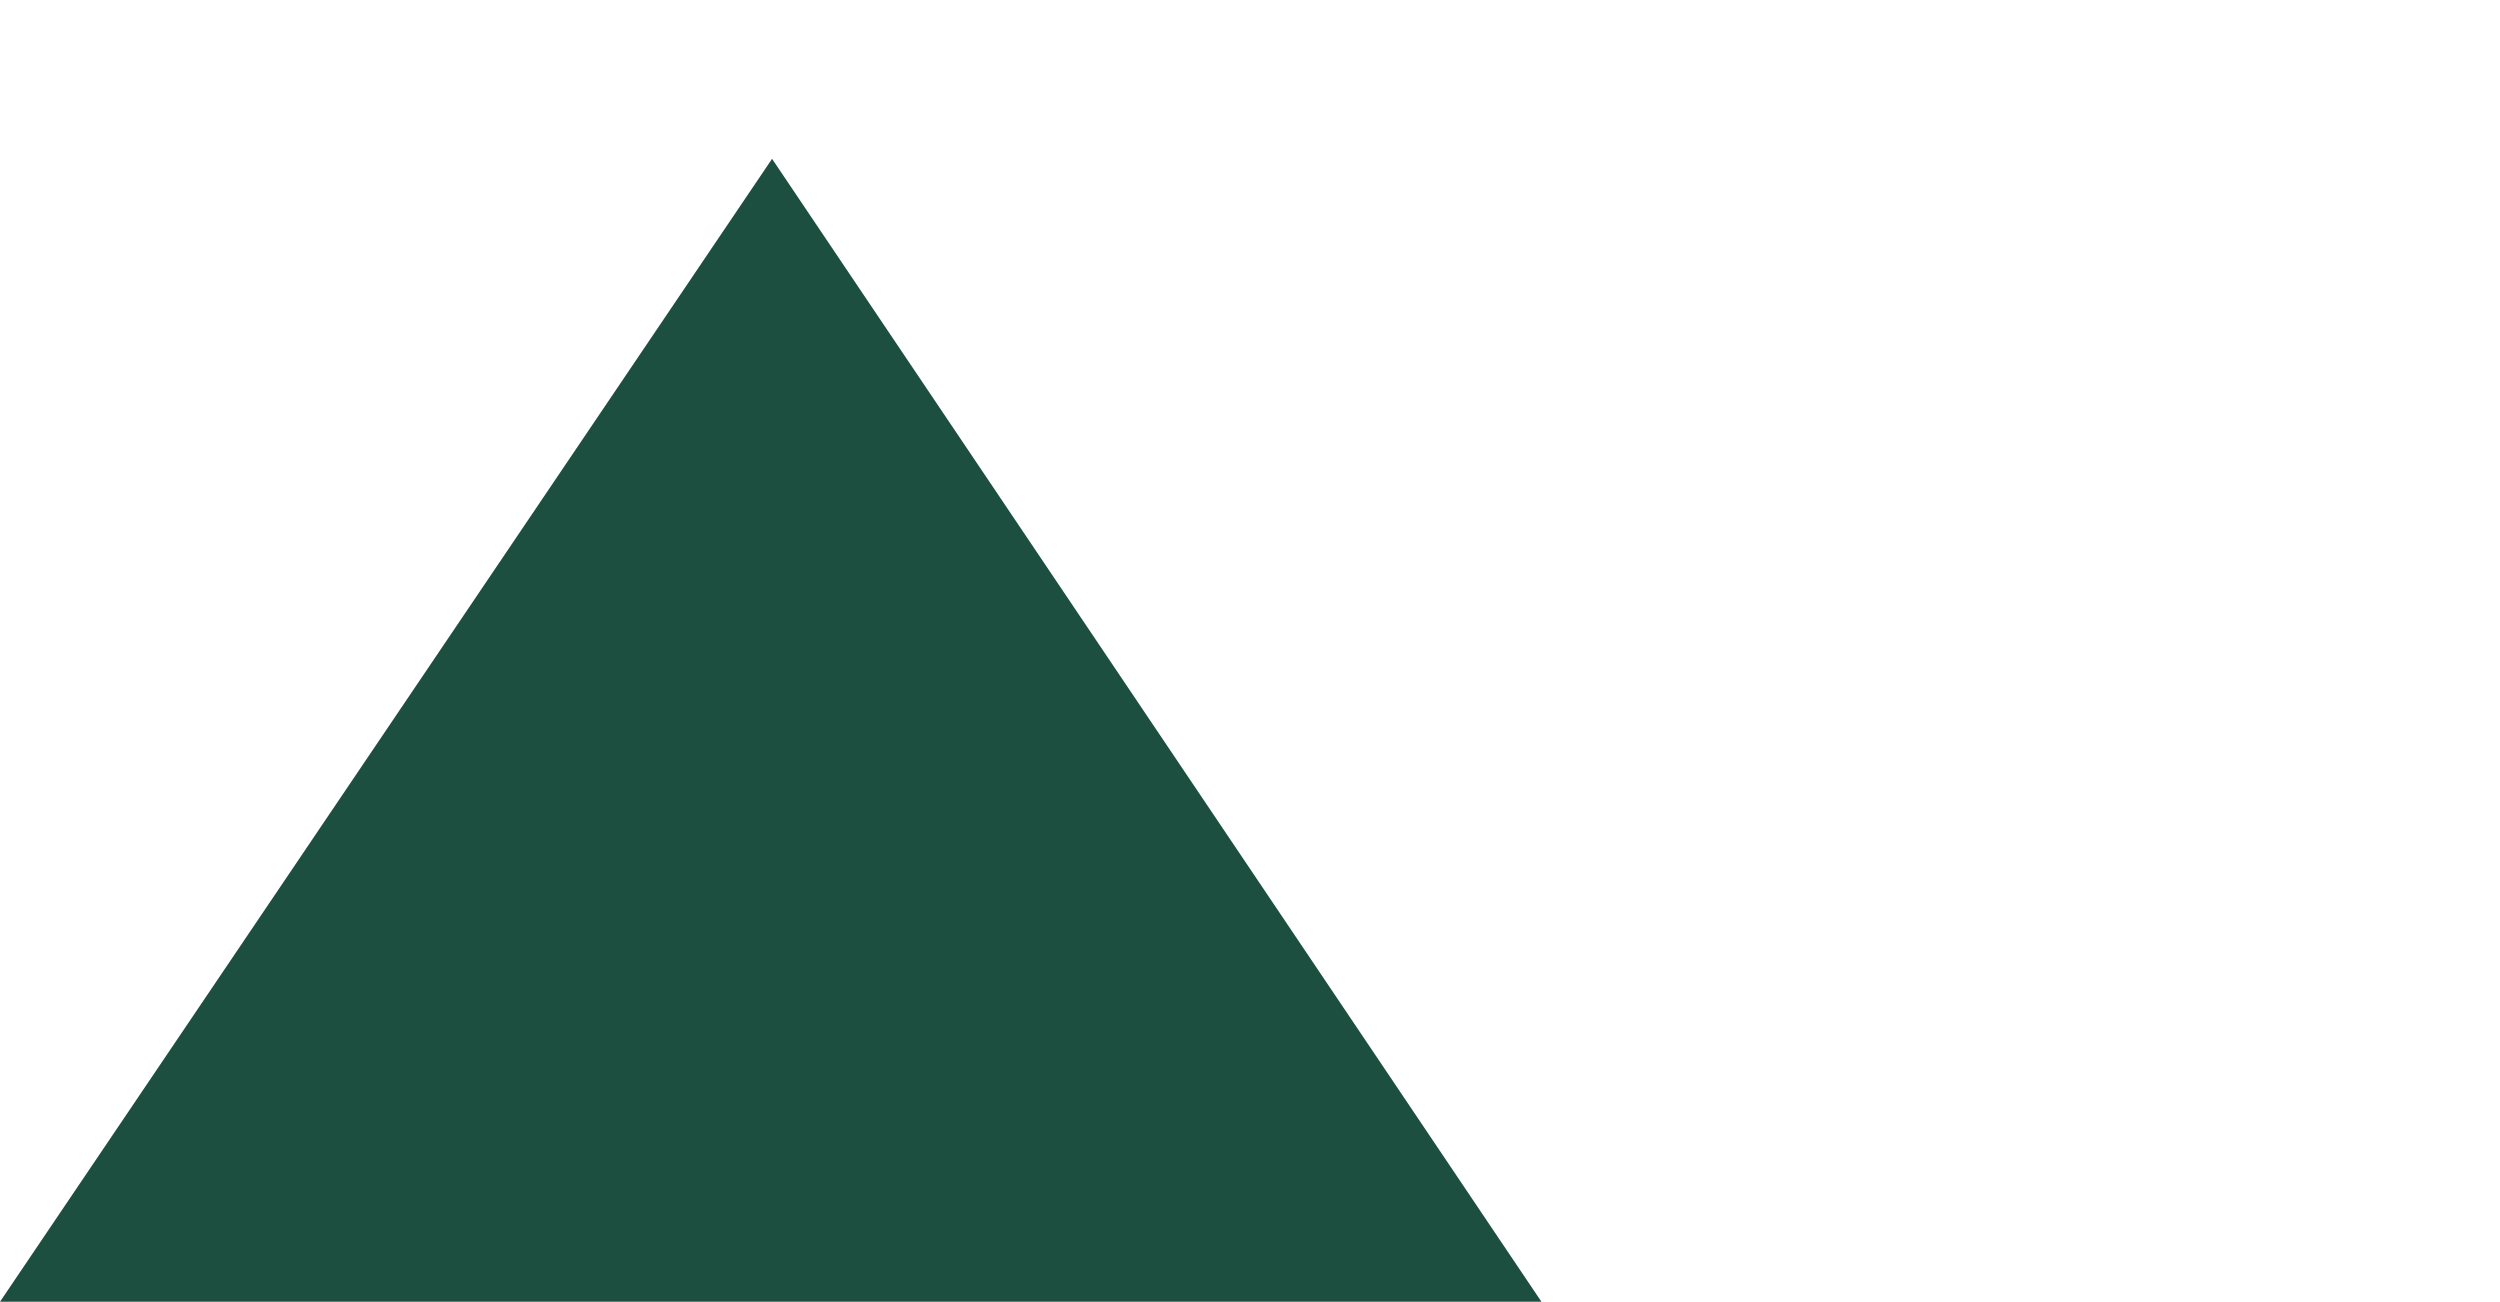
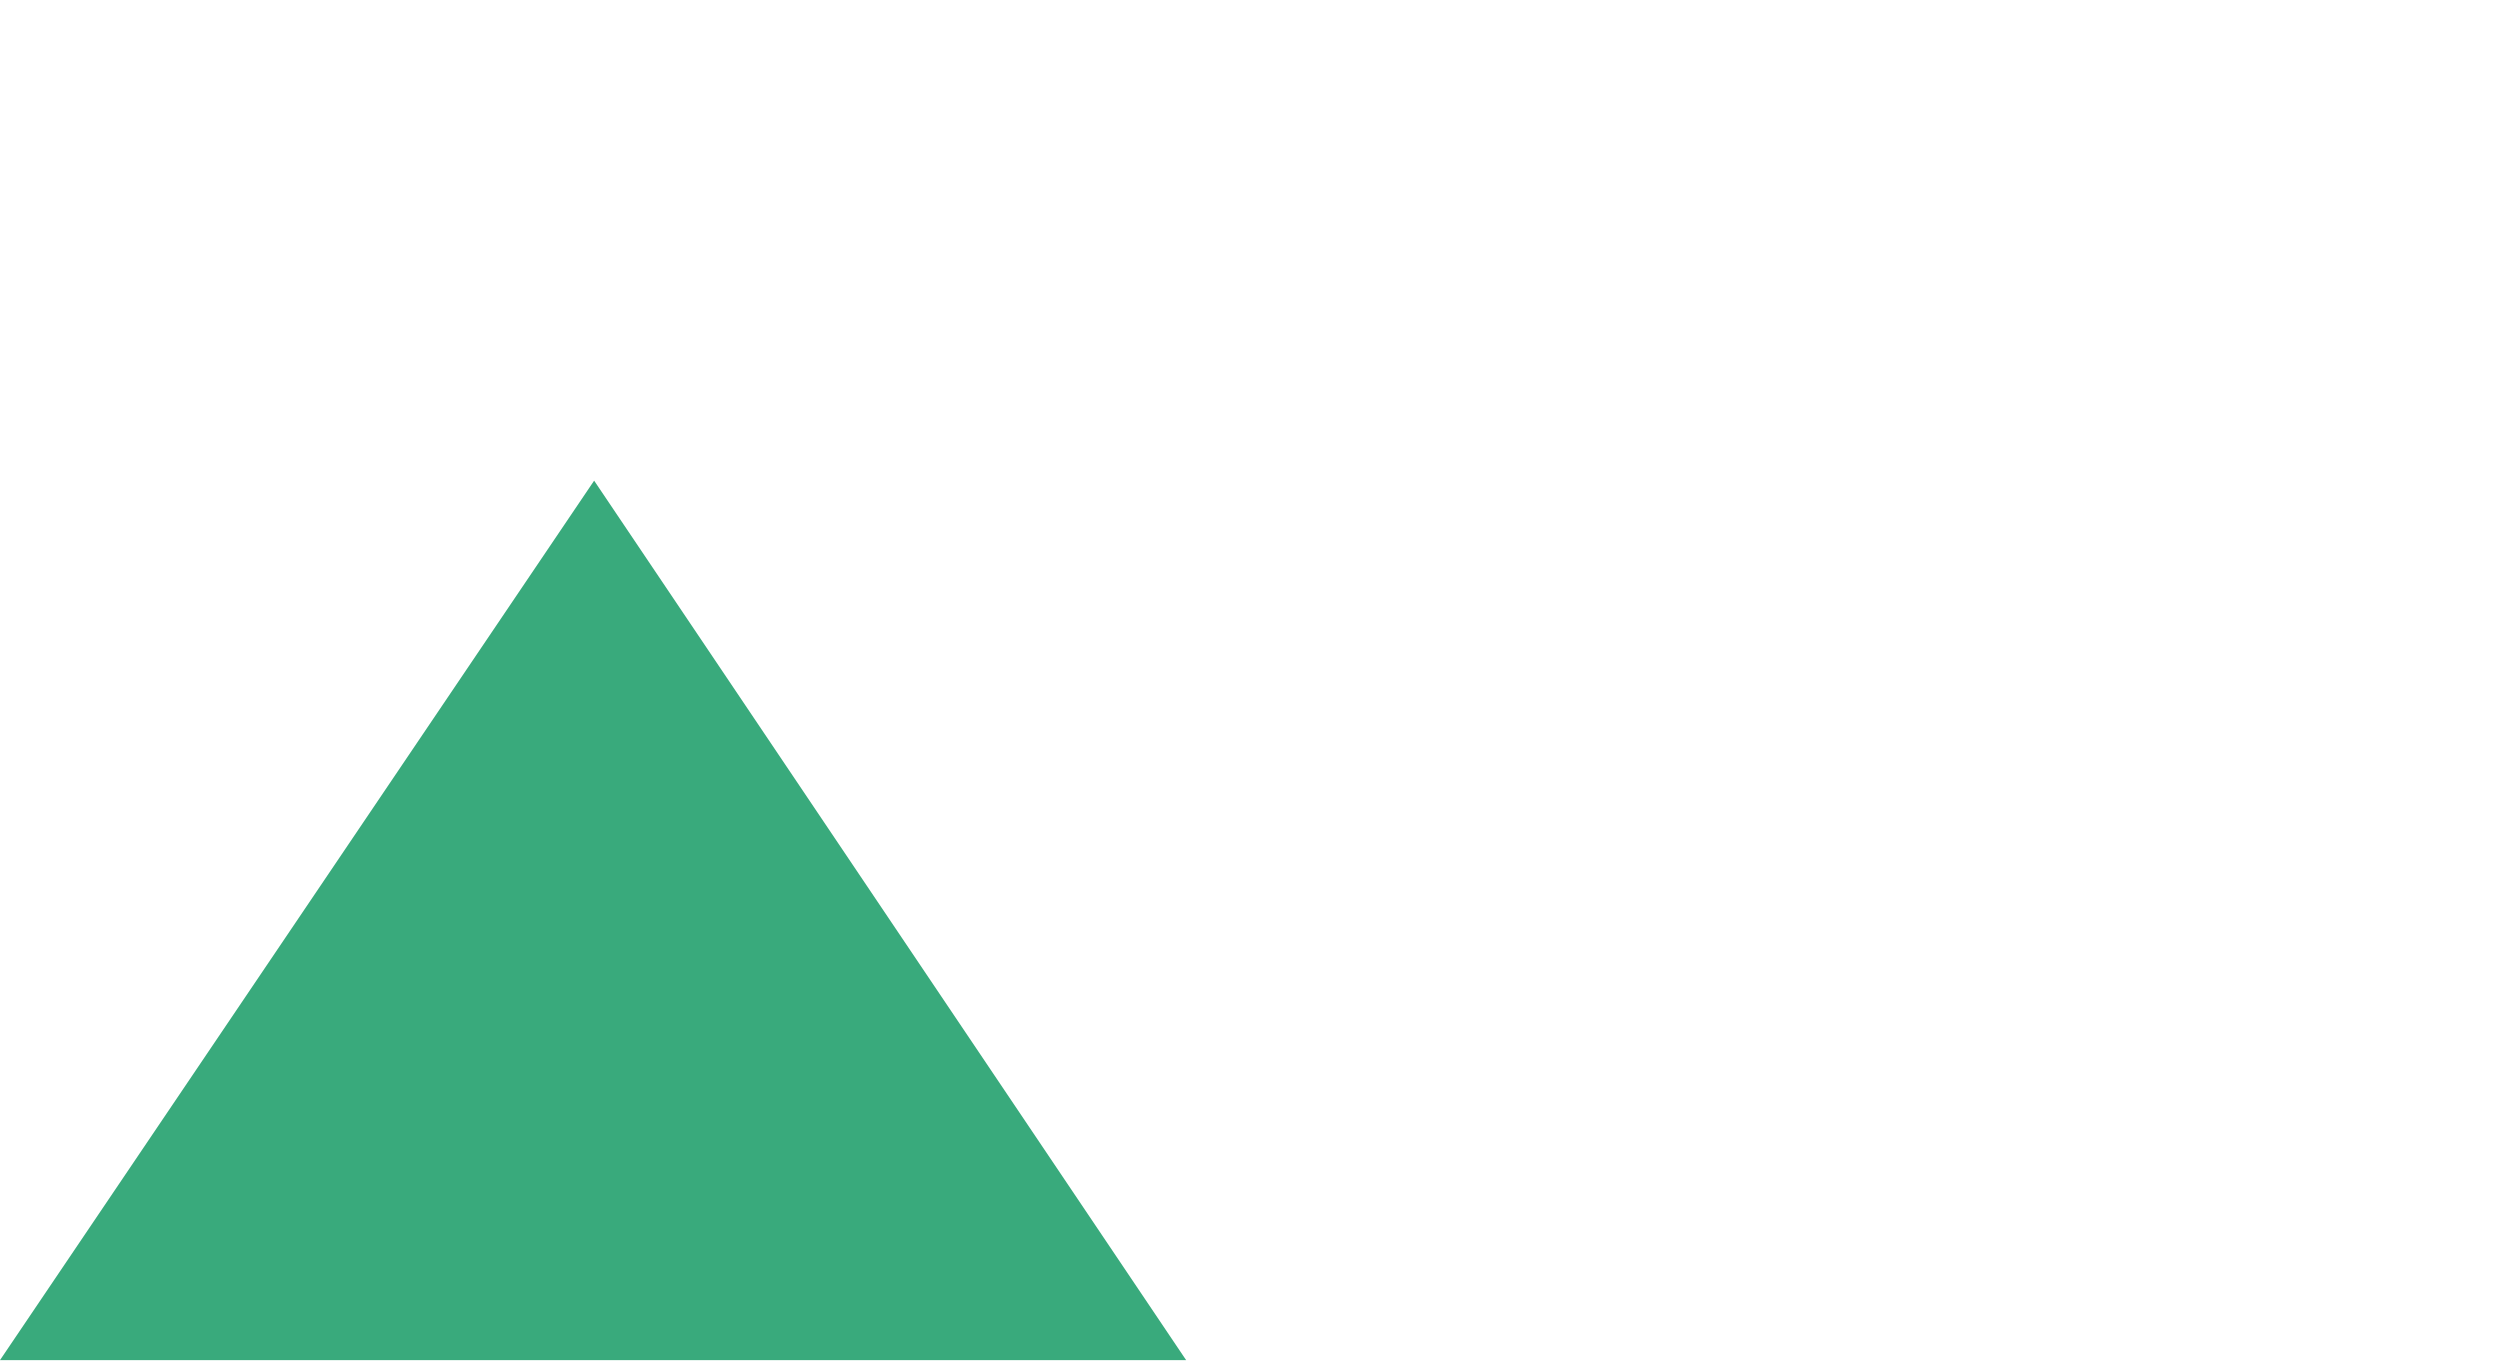
- <svg xmlns="http://www.w3.org/2000/svg" version="1.1" id="Laag_1" x="0px" y="0px" width="17.709px" height="9.221px" viewBox="0 0 17.709 9.221" enable-background="new 0 0 17.709 9.221" xml:space="preserve">
-   <polygon fill="#1D4F41" points="5.469,1.125 0,9.221 10.919,9.221 " />
+ <svg xmlns="http://www.w3.org/2000/svg" version="1.1" id="Laag_1" x="0px" y="0px" width="26.854px" height="14.61px" viewBox="0 -5.389 26.854 14.61" enable-background="new 0 -5.389 26.854 14.61" xml:space="preserve">
+   <polygon fill="#39AA7C" points="6.382,-0.226 0,9.221 12.741,9.221 " />
</svg>
